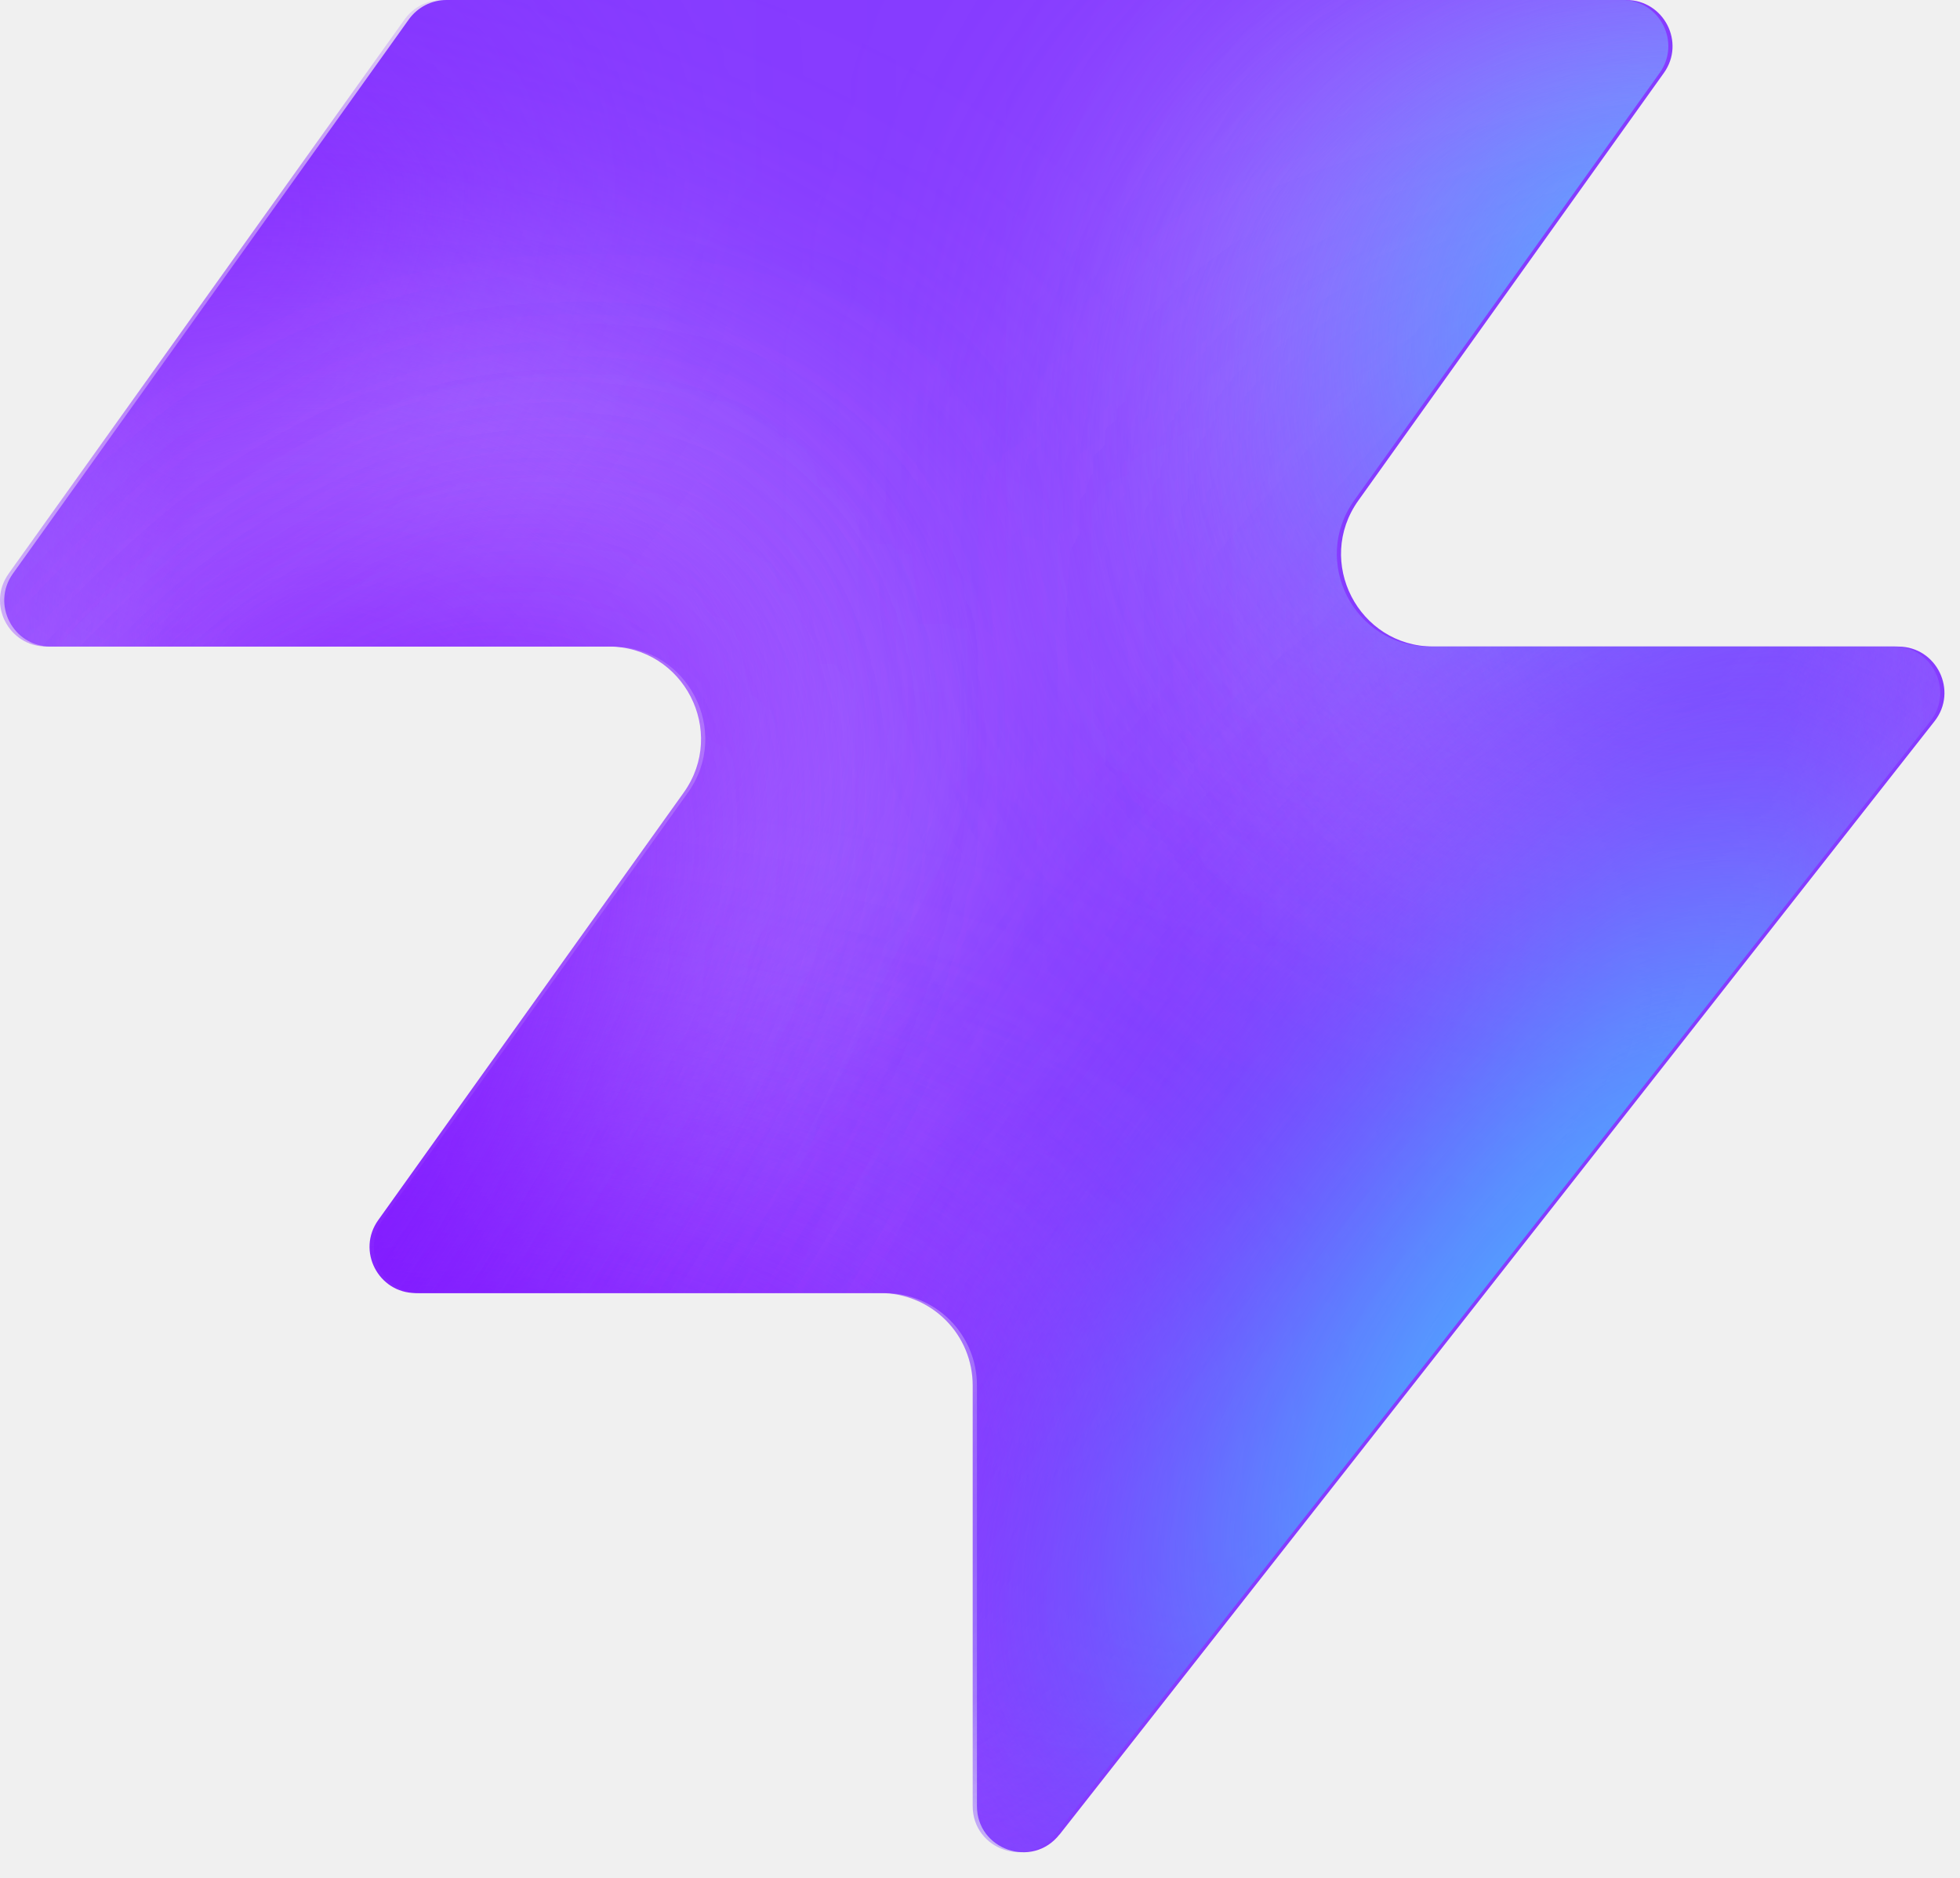
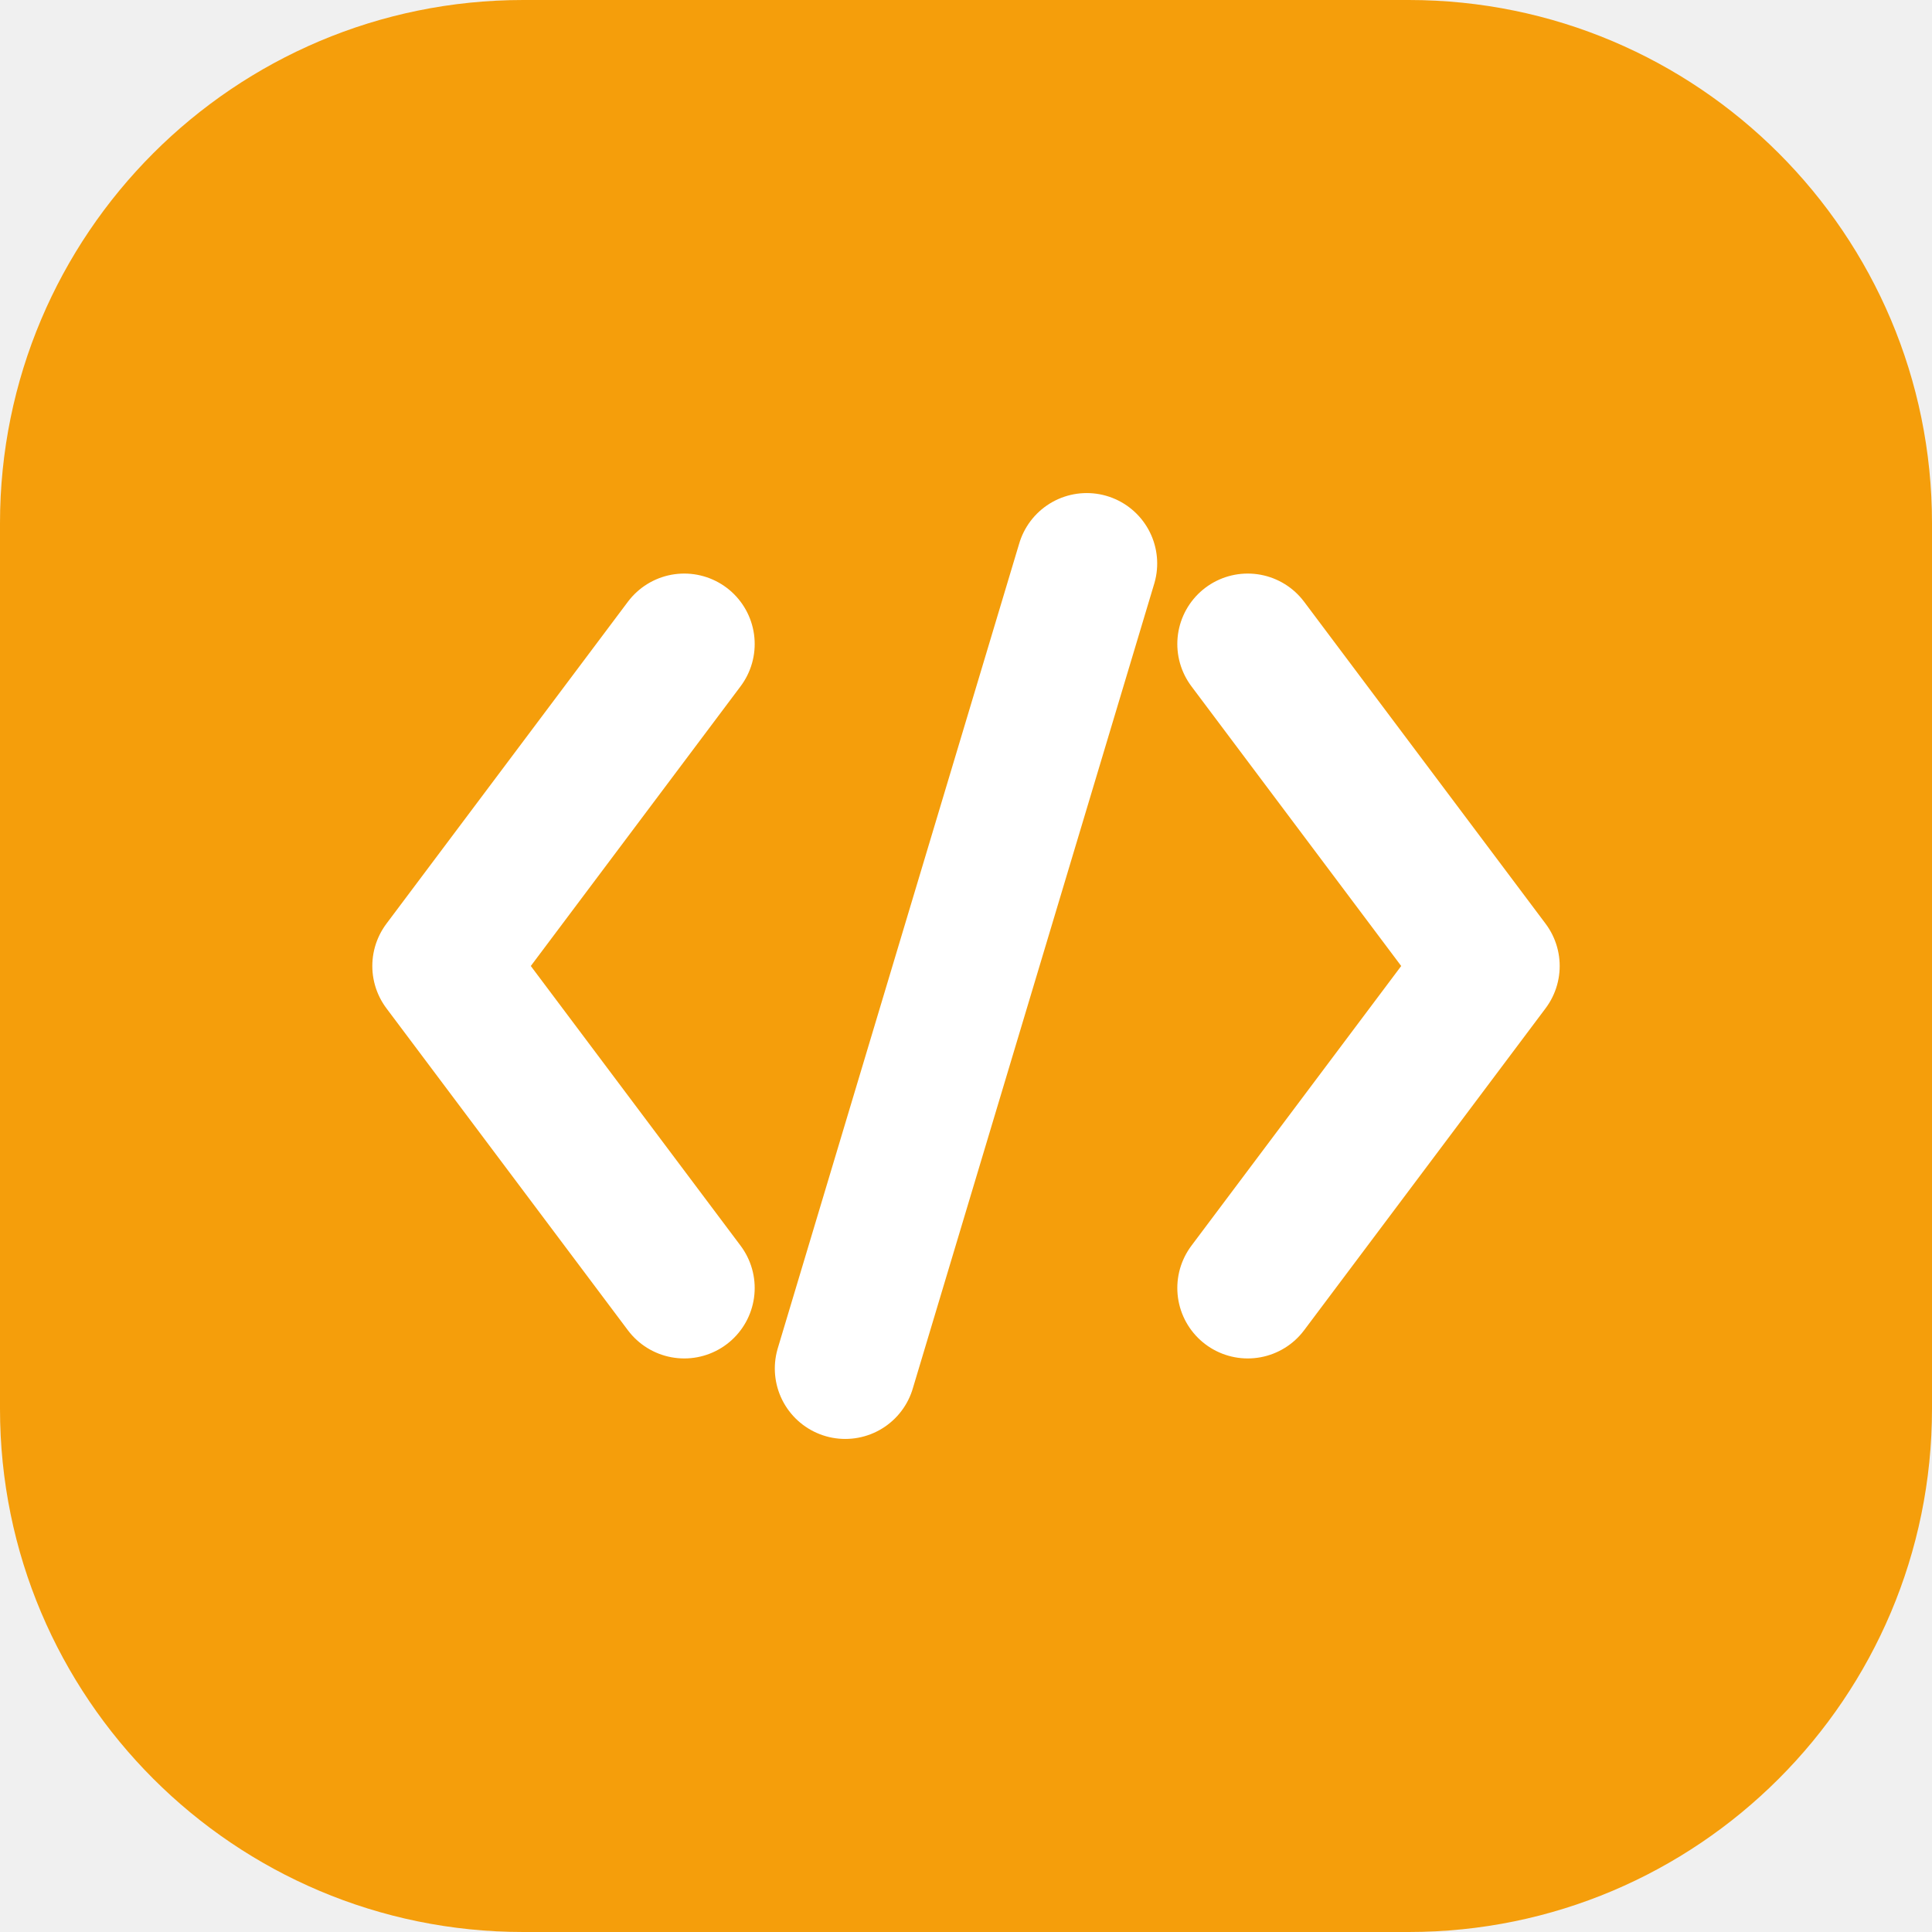
- <svg xmlns="http://www.w3.org/2000/svg" width="48" height="46" fill="none" viewBox="0 0 48 46">
-   <path fill="#863bff" d="M25.946 44.938c-.664.845-2.021.375-2.021-.698V33.937a2.26 2.26 0 0 0-2.262-2.262H10.287c-.92 0-1.456-1.04-.92-1.788l7.48-10.471c1.07-1.497 0-3.578-1.842-3.578H1.237c-.92 0-1.456-1.04-.92-1.788L10.013.474c.214-.297.556-.474.92-.474h28.894c.92 0 1.456 1.04.92 1.788l-7.48 10.471c-1.07 1.498 0 3.579 1.842 3.579h11.377c.943 0 1.473 1.088.89 1.83L25.947 44.94z" style="fill:#863bff;fill:color(display-p3 .525 .23 1);fill-opacity:1" />
-   <mask id="a" width="48" height="46" x="0" y="0" maskUnits="userSpaceOnUse" style="mask-type:alpha">
-     <path fill="#000" d="M25.842 44.938c-.664.844-2.021.375-2.021-.698V33.937a2.26 2.26 0 0 0-2.262-2.262H10.183c-.92 0-1.456-1.04-.92-1.788l7.48-10.471c1.07-1.498 0-3.579-1.842-3.579H1.133c-.92 0-1.456-1.04-.92-1.787L9.91.473c.214-.297.556-.474.92-.474h28.894c.92 0 1.456 1.04.92 1.788l-7.48 10.471c-1.07 1.498 0 3.578 1.842 3.578h11.377c.943 0 1.473 1.088.89 1.832L25.843 44.94z" style="fill:#000;fill-opacity:1" />
-   </mask>
-   <g mask="url(#a)">
-     <g filter="url(#b)">
-       <ellipse cx="5.508" cy="14.704" fill="#ede6ff" rx="5.508" ry="14.704" style="fill:#ede6ff;fill:color(display-p3 .927 .903 1);fill-opacity:1" transform="matrix(.00324 1 1 -.00324 -4.47 31.516)" />
-     </g>
-     <g filter="url(#c)">
-       <ellipse cx="10.399" cy="29.851" fill="#ede6ff" rx="10.399" ry="29.851" style="fill:#ede6ff;fill:color(display-p3 .927 .903 1);fill-opacity:1" transform="matrix(.00324 1 1 -.00324 -39.328 7.883)" />
-     </g>
-     <g filter="url(#d)">
-       <ellipse cx="5.508" cy="30.487" fill="#7e14ff" rx="5.508" ry="30.487" style="fill:#7e14ff;fill:color(display-p3 .492 .077 1);fill-opacity:1" transform="rotate(89.814 -25.913 -14.639)scale(1 -1)" />
-     </g>
-     <g filter="url(#e)">
-       <ellipse cx="5.508" cy="30.599" fill="#7e14ff" rx="5.508" ry="30.599" style="fill:#7e14ff;fill:color(display-p3 .492 .077 1);fill-opacity:1" transform="rotate(89.814 -32.644 -3.334)scale(1 -1)" />
-     </g>
-     <g filter="url(#f)">
-       <ellipse cx="5.508" cy="30.599" fill="#7e14ff" rx="5.508" ry="30.599" style="fill:#7e14ff;fill:color(display-p3 .492 .077 1);fill-opacity:1" transform="matrix(.00324 1 1 -.00324 -34.34 30.47)" />
-     </g>
-     <g filter="url(#g)">
-       <ellipse cx="14.072" cy="22.078" fill="#ede6ff" rx="14.072" ry="22.078" style="fill:#ede6ff;fill:color(display-p3 .927 .903 1);fill-opacity:1" transform="rotate(93.35 24.506 48.493)scale(-1 1)" />
-     </g>
-     <g filter="url(#h)">
-       <ellipse cx="3.47" cy="21.501" fill="#7e14ff" rx="3.47" ry="21.501" style="fill:#7e14ff;fill:color(display-p3 .492 .077 1);fill-opacity:1" transform="rotate(89.009 28.708 47.59)scale(-1 1)" />
-     </g>
-     <g filter="url(#i)">
-       <ellipse cx="3.47" cy="21.501" fill="#7e14ff" rx="3.47" ry="21.501" style="fill:#7e14ff;fill:color(display-p3 .492 .077 1);fill-opacity:1" transform="rotate(89.009 28.708 47.59)scale(-1 1)" />
-     </g>
-     <g filter="url(#j)">
-       <ellipse cx=".387" cy="8.972" fill="#7e14ff" rx="4.407" ry="29.108" style="fill:#7e14ff;fill:color(display-p3 .492 .077 1);fill-opacity:1" transform="rotate(39.51 .387 8.972)" />
-     </g>
-     <g filter="url(#k)">
-       <ellipse cx="47.523" cy="-6.092" fill="#7e14ff" rx="4.407" ry="29.108" style="fill:#7e14ff;fill:color(display-p3 .492 .077 1);fill-opacity:1" transform="rotate(37.892 47.523 -6.092)" />
-     </g>
-     <g filter="url(#l)">
-       <ellipse cx="41.412" cy="6.333" fill="#47bfff" rx="5.971" ry="9.665" style="fill:#47bfff;fill:color(display-p3 .28 .748 1);fill-opacity:1" transform="rotate(37.892 41.412 6.333)" />
-     </g>
-     <g filter="url(#m)">
-       <ellipse cx="-1.879" cy="38.332" fill="#7e14ff" rx="4.407" ry="29.108" style="fill:#7e14ff;fill:color(display-p3 .492 .077 1);fill-opacity:1" transform="rotate(37.892 -1.88 38.332)" />
-     </g>
-     <g filter="url(#n)">
-       <ellipse cx="-1.879" cy="38.332" fill="#7e14ff" rx="4.407" ry="29.108" style="fill:#7e14ff;fill:color(display-p3 .492 .077 1);fill-opacity:1" transform="rotate(37.892 -1.88 38.332)" />
-     </g>
-     <g filter="url(#o)">
-       <ellipse cx="35.651" cy="29.907" fill="#7e14ff" rx="4.407" ry="29.108" style="fill:#7e14ff;fill:color(display-p3 .492 .077 1);fill-opacity:1" transform="rotate(37.892 35.651 29.907)" />
-     </g>
-     <g filter="url(#p)">
-       <ellipse cx="38.418" cy="32.4" fill="#47bfff" rx="5.971" ry="15.297" style="fill:#47bfff;fill:color(display-p3 .28 .748 1);fill-opacity:1" transform="rotate(37.892 38.418 32.4)" />
-     </g>
-   </g>
-   <defs>
-     <filter id="b" width="60.045" height="41.654" x="-19.77" y="16.149" color-interpolation-filters="sRGB" filterUnits="userSpaceOnUse">
-       <feFlood flood-opacity="0" result="BackgroundImageFix" />
-       <feBlend in="SourceGraphic" in2="BackgroundImageFix" result="shape" />
-       <feGaussianBlur result="effect1_foregroundBlur_2002_17158" stdDeviation="7.659" />
-     </filter>
-     <filter id="c" width="90.34" height="51.437" x="-54.613" y="-7.533" color-interpolation-filters="sRGB" filterUnits="userSpaceOnUse">
-       <feFlood flood-opacity="0" result="BackgroundImageFix" />
-       <feBlend in="SourceGraphic" in2="BackgroundImageFix" result="shape" />
-       <feGaussianBlur result="effect1_foregroundBlur_2002_17158" stdDeviation="7.659" />
-     </filter>
-     <filter id="d" width="79.355" height="29.4" x="-49.64" y="2.03" color-interpolation-filters="sRGB" filterUnits="userSpaceOnUse">
-       <feFlood flood-opacity="0" result="BackgroundImageFix" />
-       <feBlend in="SourceGraphic" in2="BackgroundImageFix" result="shape" />
-       <feGaussianBlur result="effect1_foregroundBlur_2002_17158" stdDeviation="4.596" />
-     </filter>
-     <filter id="e" width="79.579" height="29.4" x="-45.045" y="20.029" color-interpolation-filters="sRGB" filterUnits="userSpaceOnUse">
-       <feFlood flood-opacity="0" result="BackgroundImageFix" />
-       <feBlend in="SourceGraphic" in2="BackgroundImageFix" result="shape" />
-       <feGaussianBlur result="effect1_foregroundBlur_2002_17158" stdDeviation="4.596" />
-     </filter>
-     <filter id="f" width="79.579" height="29.4" x="-43.513" y="21.178" color-interpolation-filters="sRGB" filterUnits="userSpaceOnUse">
-       <feFlood flood-opacity="0" result="BackgroundImageFix" />
-       <feBlend in="SourceGraphic" in2="BackgroundImageFix" result="shape" />
-       <feGaussianBlur result="effect1_foregroundBlur_2002_17158" stdDeviation="4.596" />
-     </filter>
-     <filter id="g" width="74.749" height="58.852" x="15.756" y="-17.901" color-interpolation-filters="sRGB" filterUnits="userSpaceOnUse">
-       <feFlood flood-opacity="0" result="BackgroundImageFix" />
-       <feBlend in="SourceGraphic" in2="BackgroundImageFix" result="shape" />
-       <feGaussianBlur result="effect1_foregroundBlur_2002_17158" stdDeviation="7.659" />
-     </filter>
-     <filter id="h" width="61.377" height="25.362" x="23.548" y="2.284" color-interpolation-filters="sRGB" filterUnits="userSpaceOnUse">
-       <feFlood flood-opacity="0" result="BackgroundImageFix" />
-       <feBlend in="SourceGraphic" in2="BackgroundImageFix" result="shape" />
-       <feGaussianBlur result="effect1_foregroundBlur_2002_17158" stdDeviation="4.596" />
-     </filter>
-     <filter id="i" width="61.377" height="25.362" x="23.548" y="2.284" color-interpolation-filters="sRGB" filterUnits="userSpaceOnUse">
-       <feFlood flood-opacity="0" result="BackgroundImageFix" />
-       <feBlend in="SourceGraphic" in2="BackgroundImageFix" result="shape" />
-       <feGaussianBlur result="effect1_foregroundBlur_2002_17158" stdDeviation="4.596" />
-     </filter>
-     <filter id="j" width="56.045" height="63.649" x="-27.636" y="-22.853" color-interpolation-filters="sRGB" filterUnits="userSpaceOnUse">
-       <feFlood flood-opacity="0" result="BackgroundImageFix" />
-       <feBlend in="SourceGraphic" in2="BackgroundImageFix" result="shape" />
-       <feGaussianBlur result="effect1_foregroundBlur_2002_17158" stdDeviation="4.596" />
-     </filter>
-     <filter id="k" width="54.814" height="64.646" x="20.116" y="-38.415" color-interpolation-filters="sRGB" filterUnits="userSpaceOnUse">
-       <feFlood flood-opacity="0" result="BackgroundImageFix" />
-       <feBlend in="SourceGraphic" in2="BackgroundImageFix" result="shape" />
-       <feGaussianBlur result="effect1_foregroundBlur_2002_17158" stdDeviation="4.596" />
-     </filter>
-     <filter id="l" width="33.541" height="35.313" x="24.641" y="-11.323" color-interpolation-filters="sRGB" filterUnits="userSpaceOnUse">
-       <feFlood flood-opacity="0" result="BackgroundImageFix" />
-       <feBlend in="SourceGraphic" in2="BackgroundImageFix" result="shape" />
-       <feGaussianBlur result="effect1_foregroundBlur_2002_17158" stdDeviation="4.596" />
-     </filter>
-     <filter id="m" width="54.814" height="64.646" x="-29.286" y="6.009" color-interpolation-filters="sRGB" filterUnits="userSpaceOnUse">
-       <feFlood flood-opacity="0" result="BackgroundImageFix" />
-       <feBlend in="SourceGraphic" in2="BackgroundImageFix" result="shape" />
-       <feGaussianBlur result="effect1_foregroundBlur_2002_17158" stdDeviation="4.596" />
-     </filter>
-     <filter id="n" width="54.814" height="64.646" x="-29.286" y="6.009" color-interpolation-filters="sRGB" filterUnits="userSpaceOnUse">
-       <feFlood flood-opacity="0" result="BackgroundImageFix" />
-       <feBlend in="SourceGraphic" in2="BackgroundImageFix" result="shape" />
-       <feGaussianBlur result="effect1_foregroundBlur_2002_17158" stdDeviation="4.596" />
-     </filter>
-     <filter id="o" width="54.814" height="64.646" x="8.244" y="-2.416" color-interpolation-filters="sRGB" filterUnits="userSpaceOnUse">
-       <feFlood flood-opacity="0" result="BackgroundImageFix" />
-       <feBlend in="SourceGraphic" in2="BackgroundImageFix" result="shape" />
-       <feGaussianBlur result="effect1_foregroundBlur_2002_17158" stdDeviation="4.596" />
-     </filter>
-     <filter id="p" width="39.409" height="43.623" x="18.713" y="10.588" color-interpolation-filters="sRGB" filterUnits="userSpaceOnUse">
-       <feFlood flood-opacity="0" result="BackgroundImageFix" />
-       <feBlend in="SourceGraphic" in2="BackgroundImageFix" result="shape" />
-       <feGaussianBlur result="effect1_foregroundBlur_2002_17158" stdDeviation="4.596" />
-     </filter>
-   </defs>
+ <svg xmlns="http://www.w3.org/2000/svg" viewBox="0 0 48 48">
+   <rect width="48" height="48" rx="13" fill="#f59e0b" />
+   <path d="m17 16-6 8 6 8m14-16 6 8-6 8M27 14l-6 20" fill="none" stroke="#fff" stroke-linecap="round" stroke-linejoin="round" stroke-width="3.5" />
</svg>
